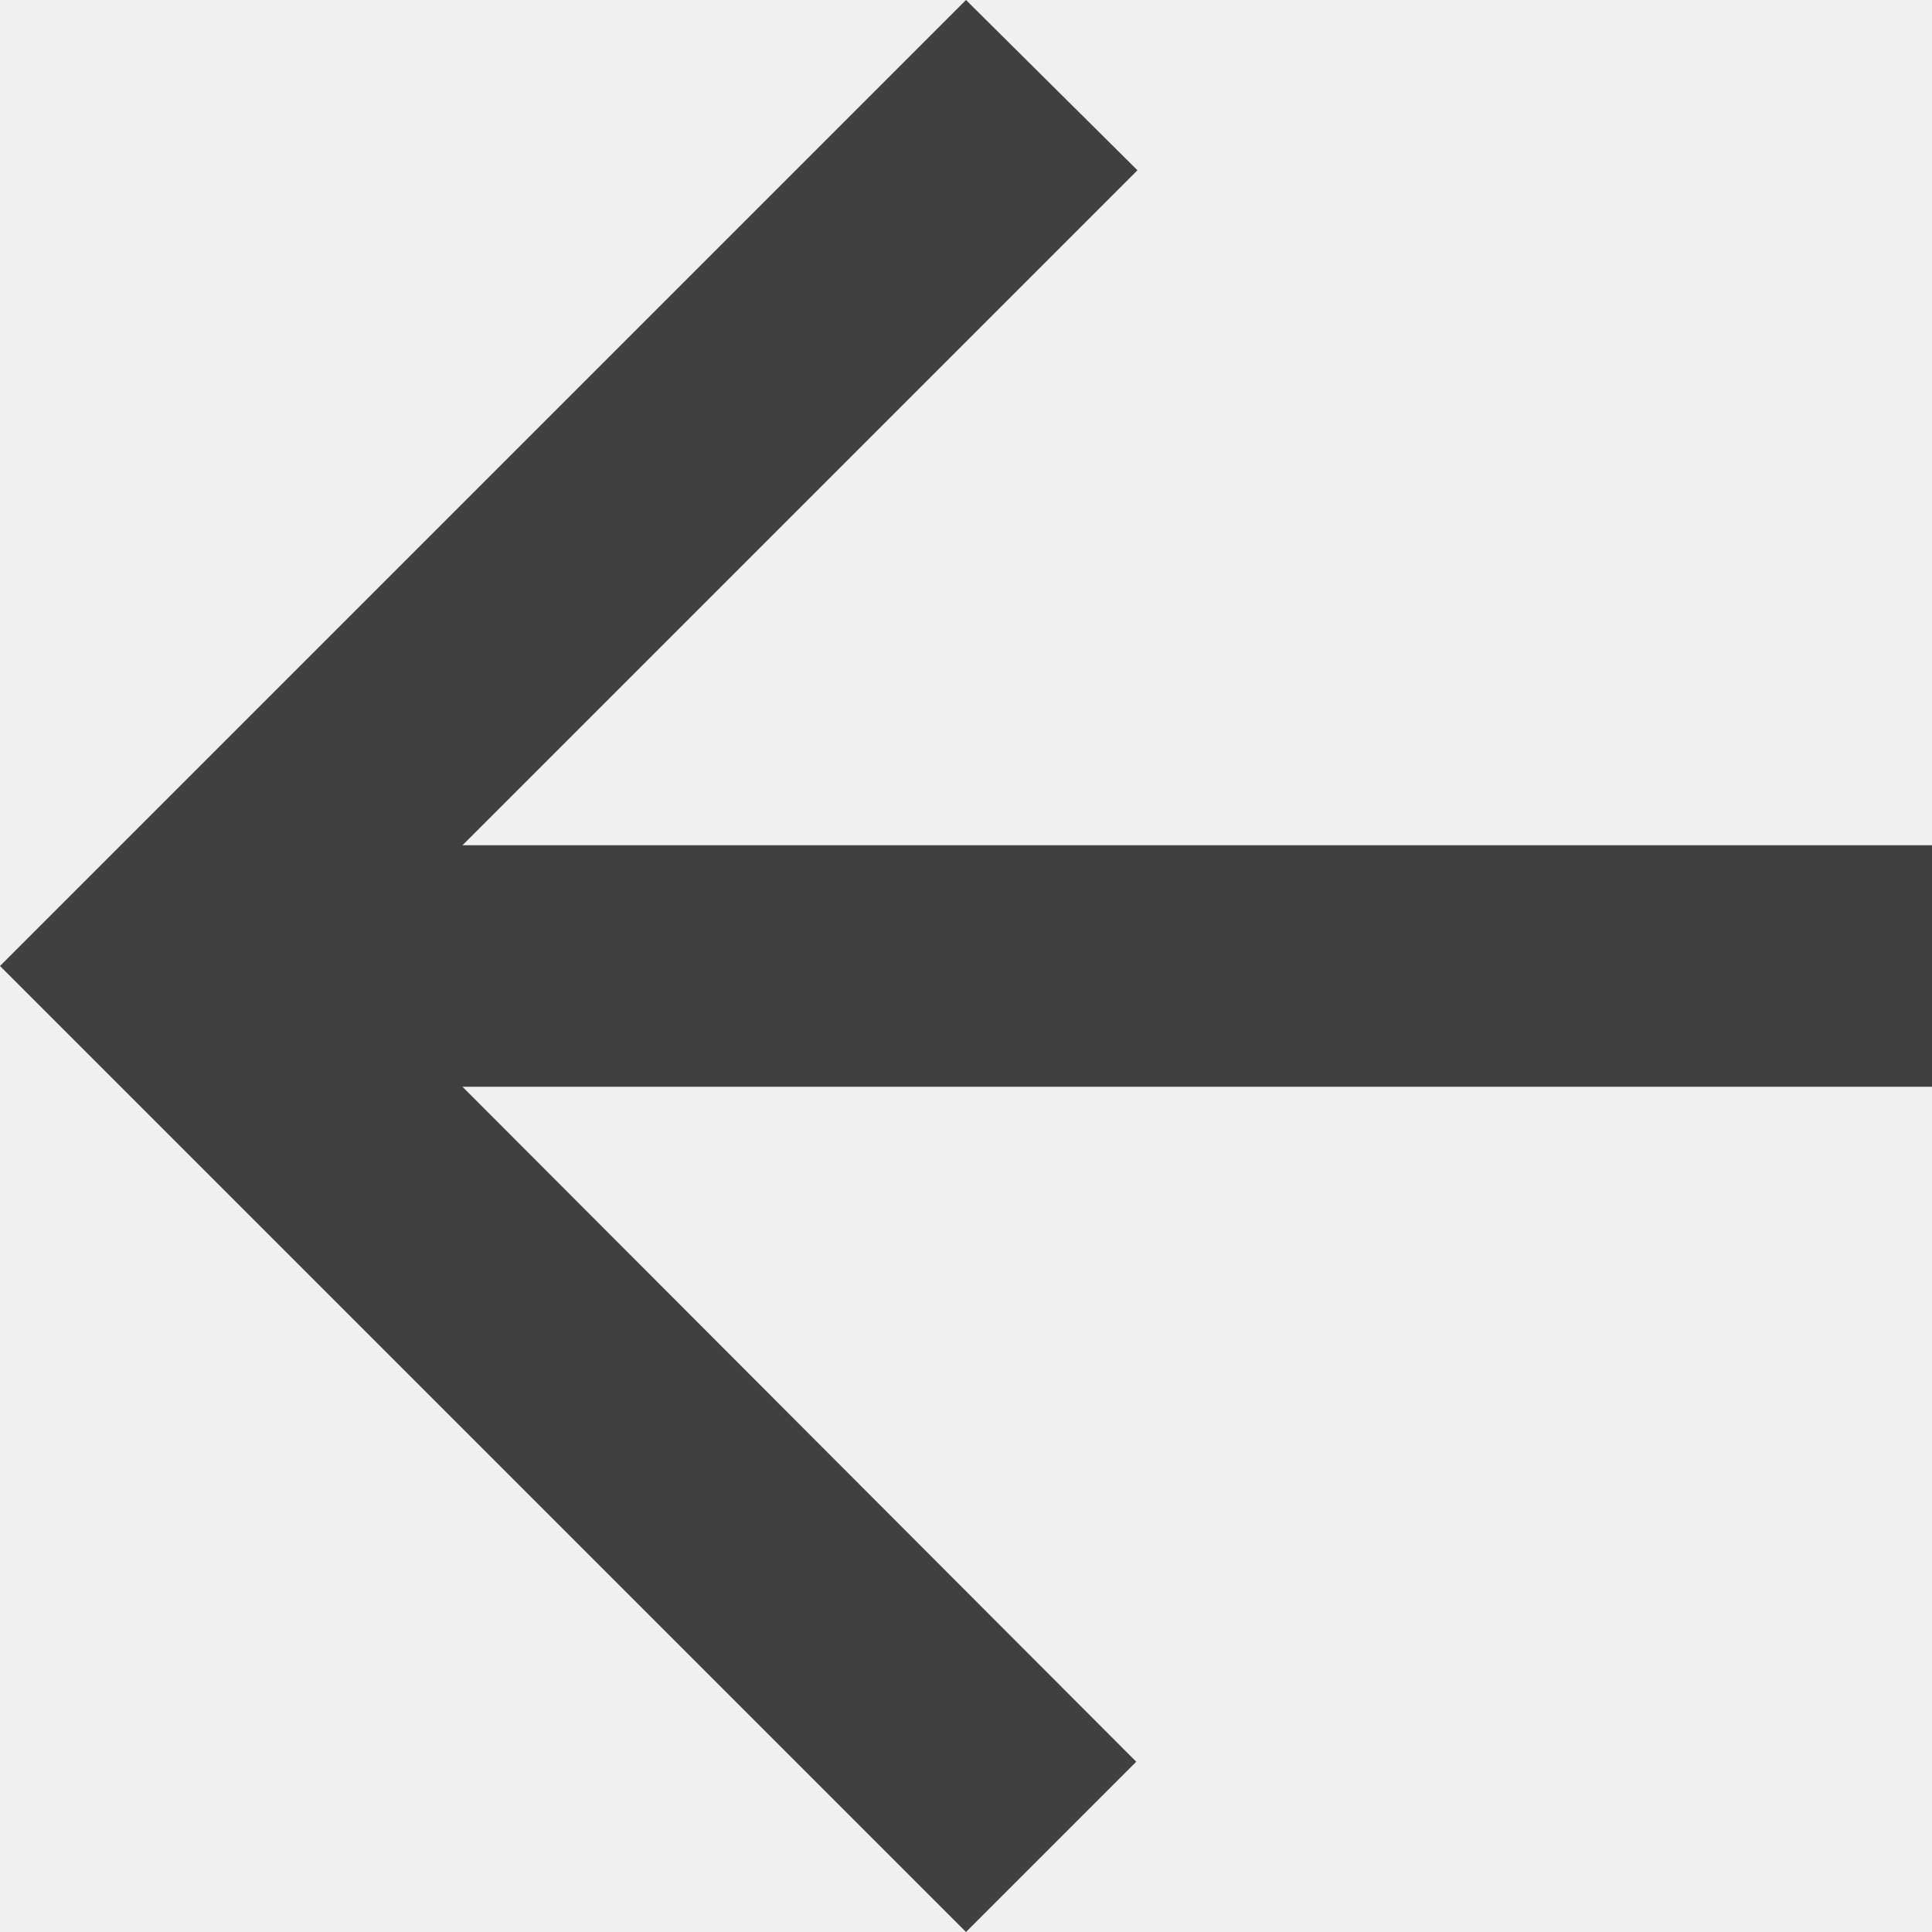
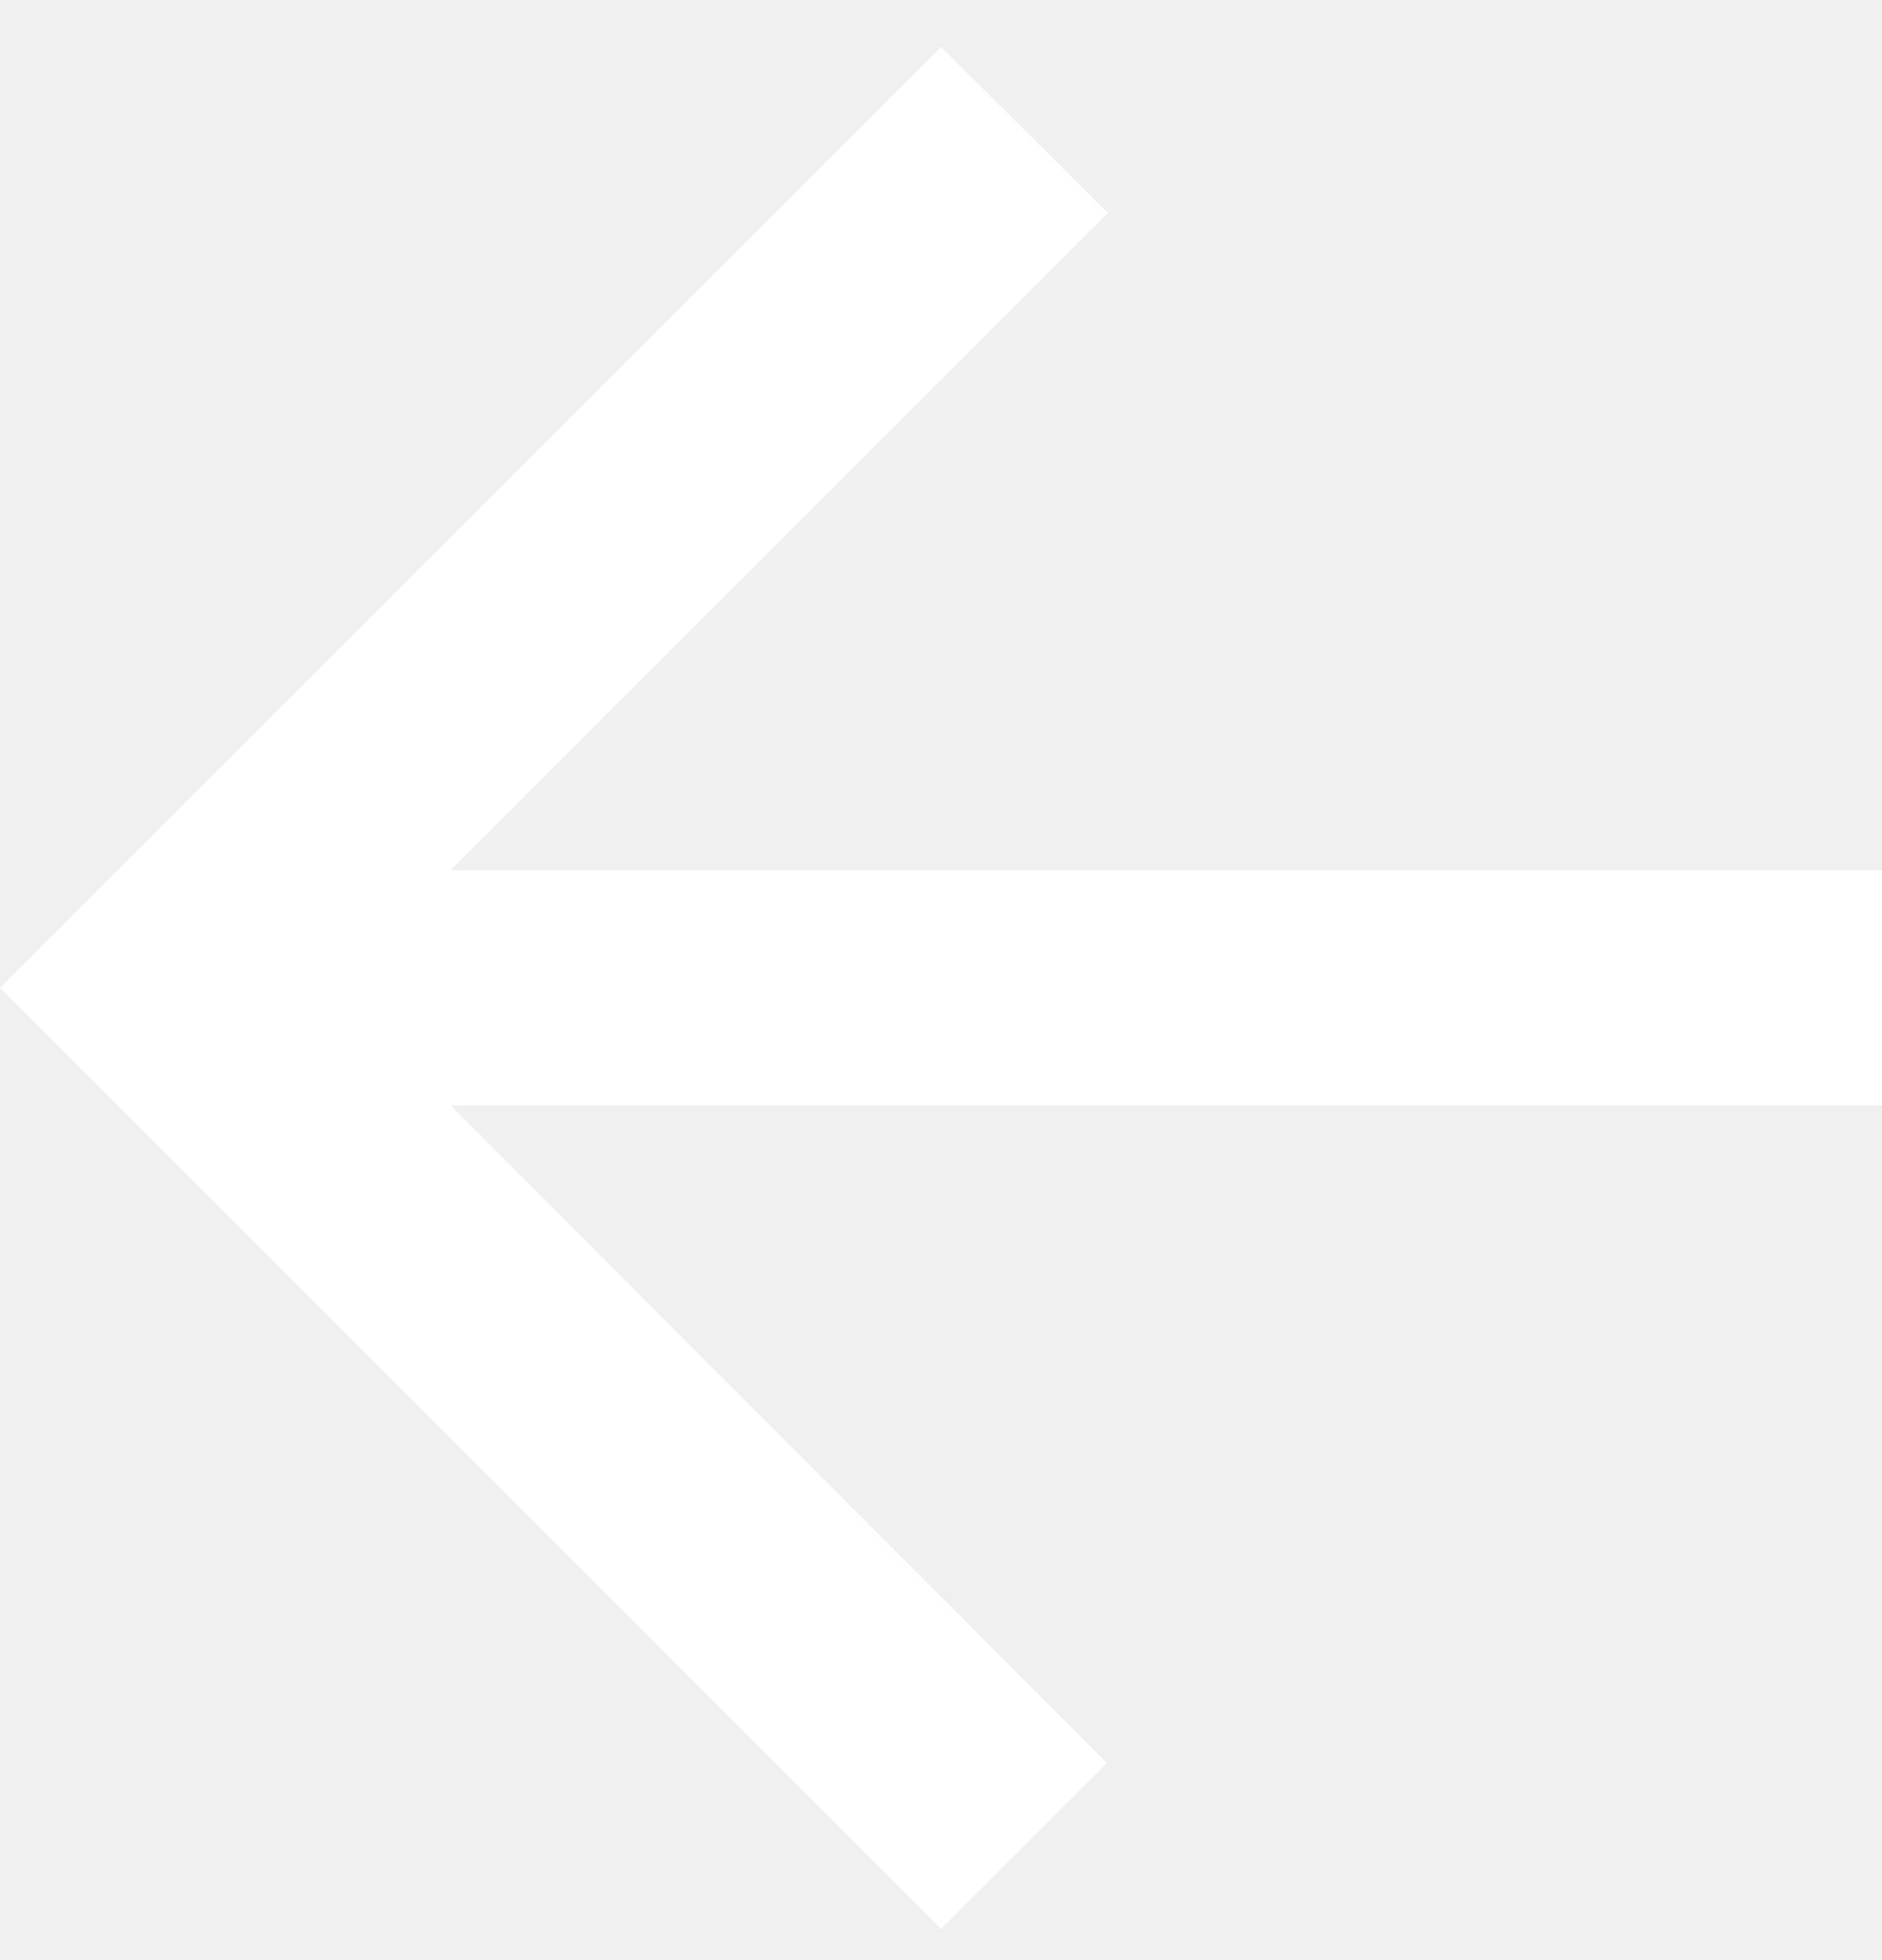
- <svg xmlns="http://www.w3.org/2000/svg" width="24" height="24" viewBox="0 0 24 24" fill="none">
-   <path d="M24 10.5H5.745L14.13 2.115L12 0L0 12L12 24L14.115 21.885L5.745 13.5H24V10.5Z" fill="#404040" />
+ <svg xmlns="http://www.w3.org/2000/svg" width="24" height="25" viewBox="0 0 24 25" fill="none">
+   <path d="M24 11.1H5.745L14.13 2.715L12 0.6L0 12.6L12 24.601L14.115 22.486L5.745 14.1H24V11.1Z" fill="white" />
</svg>
